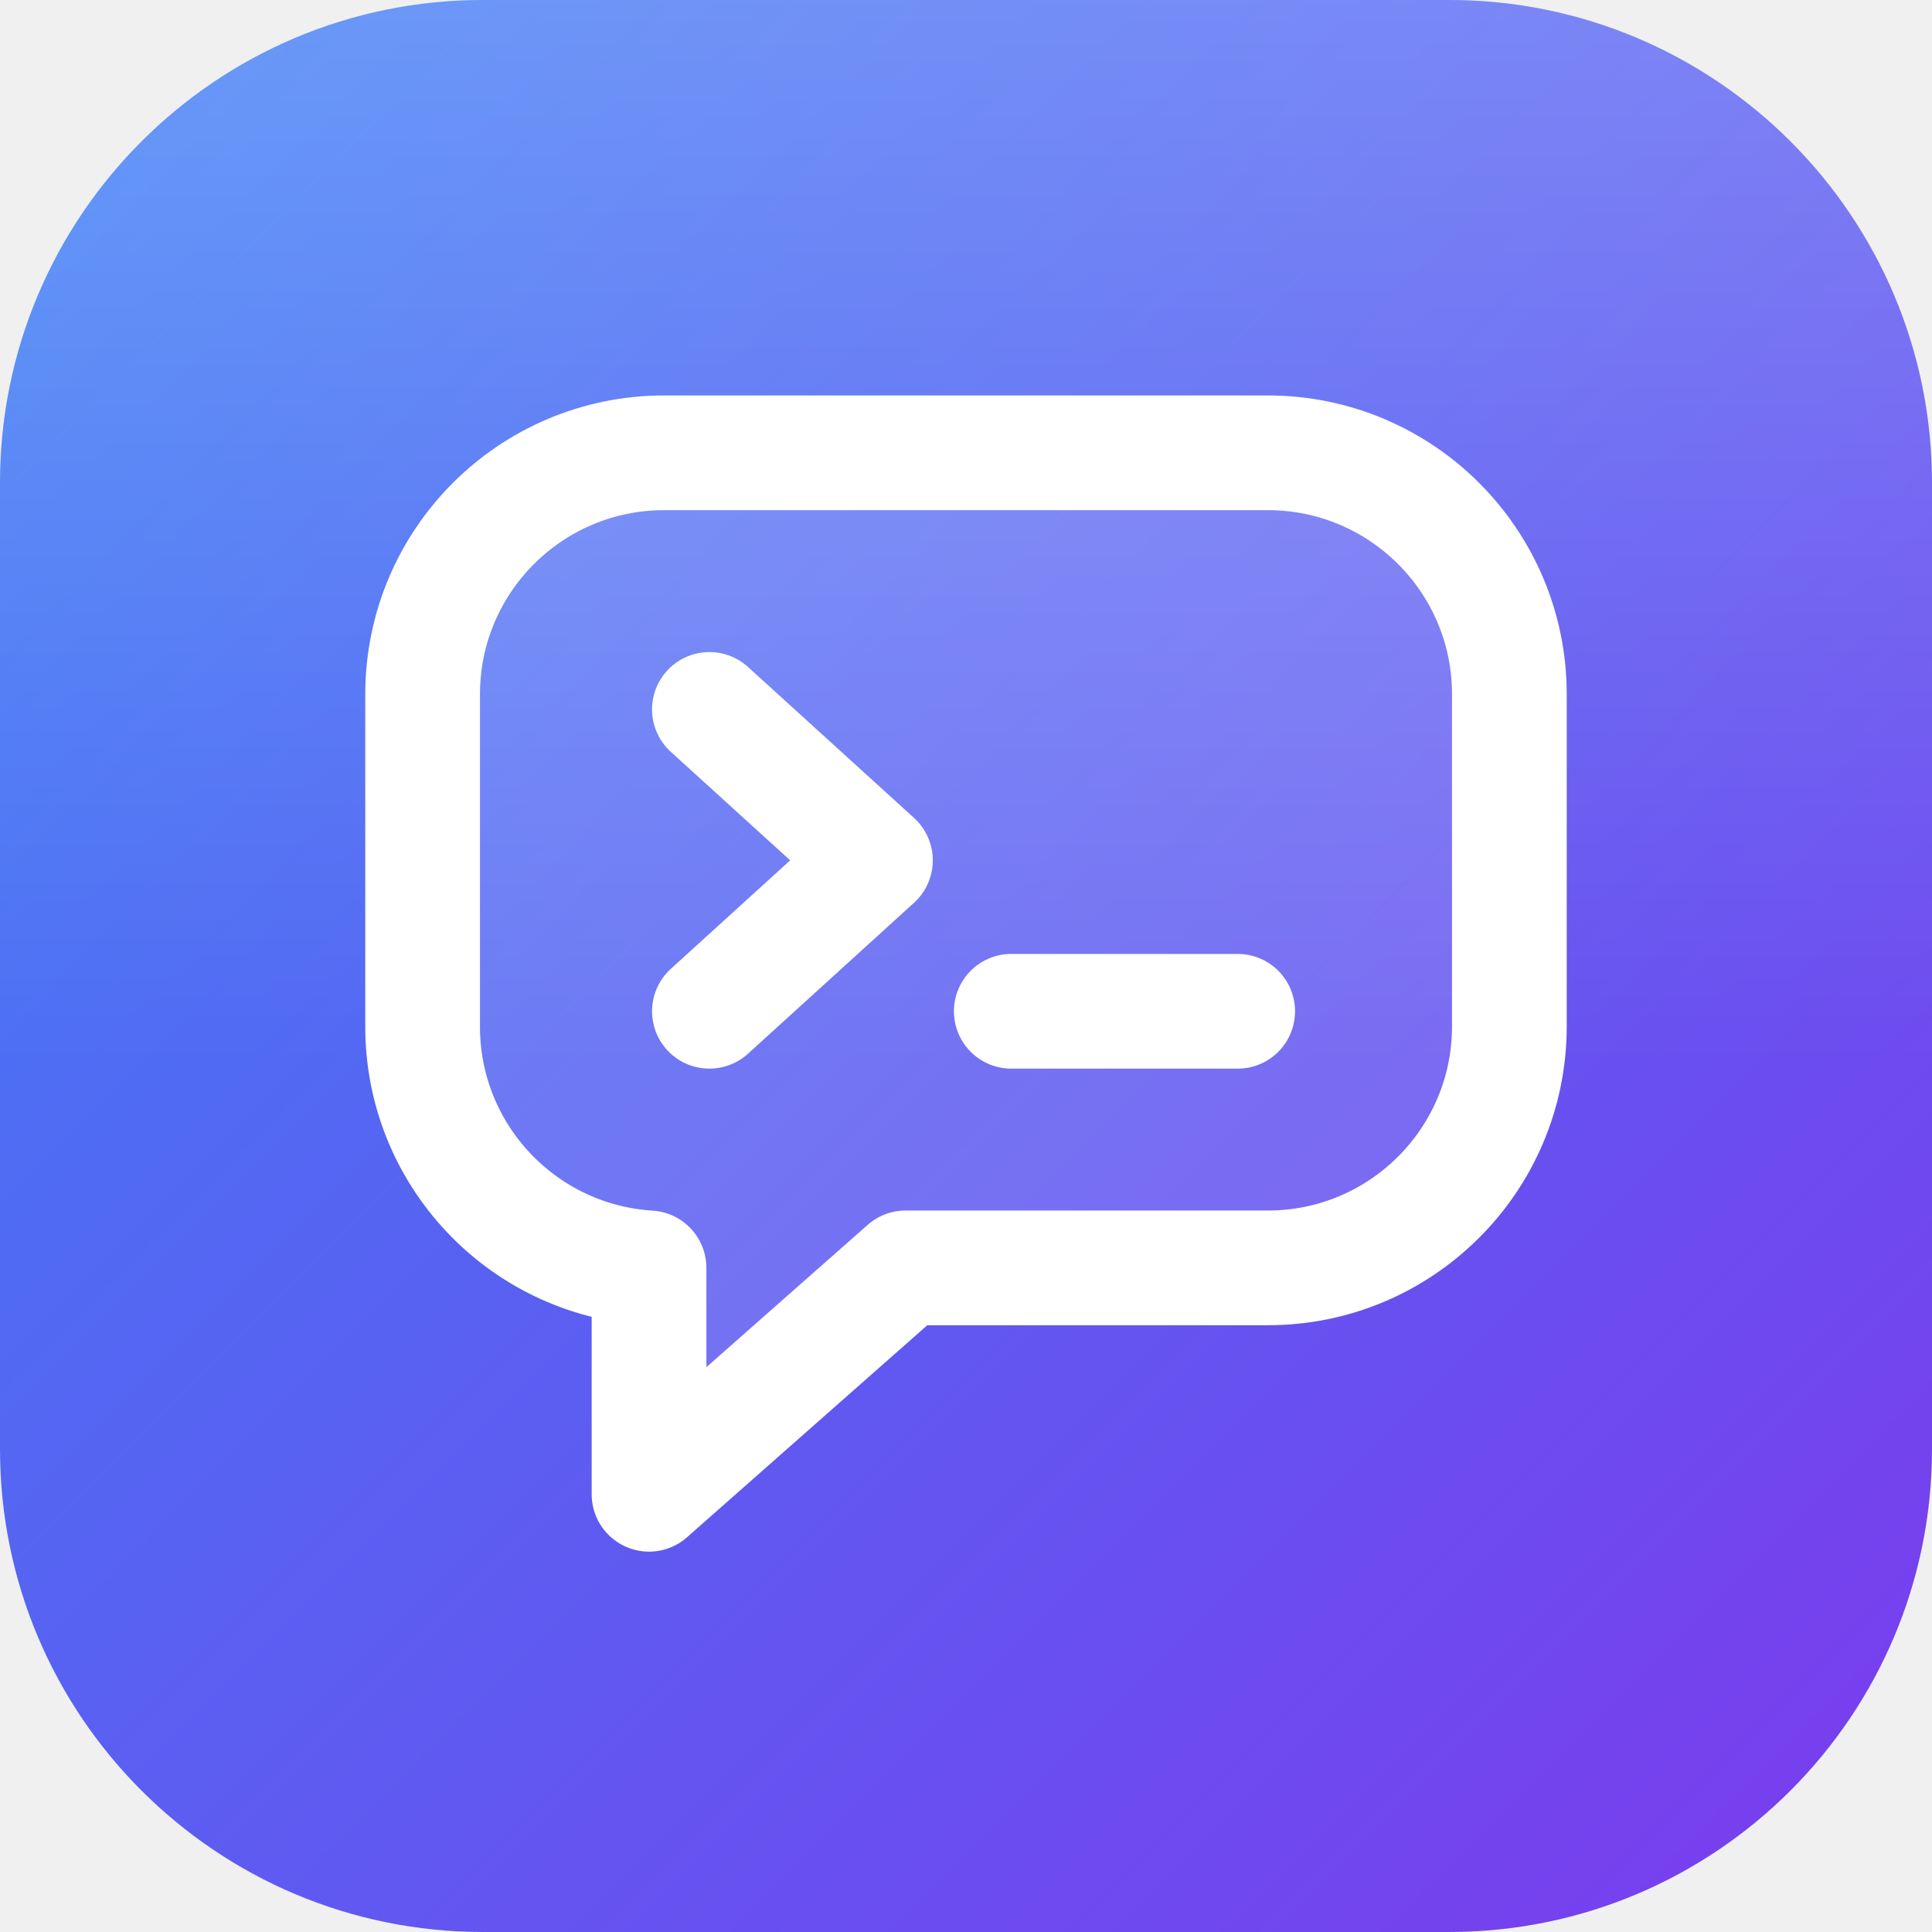
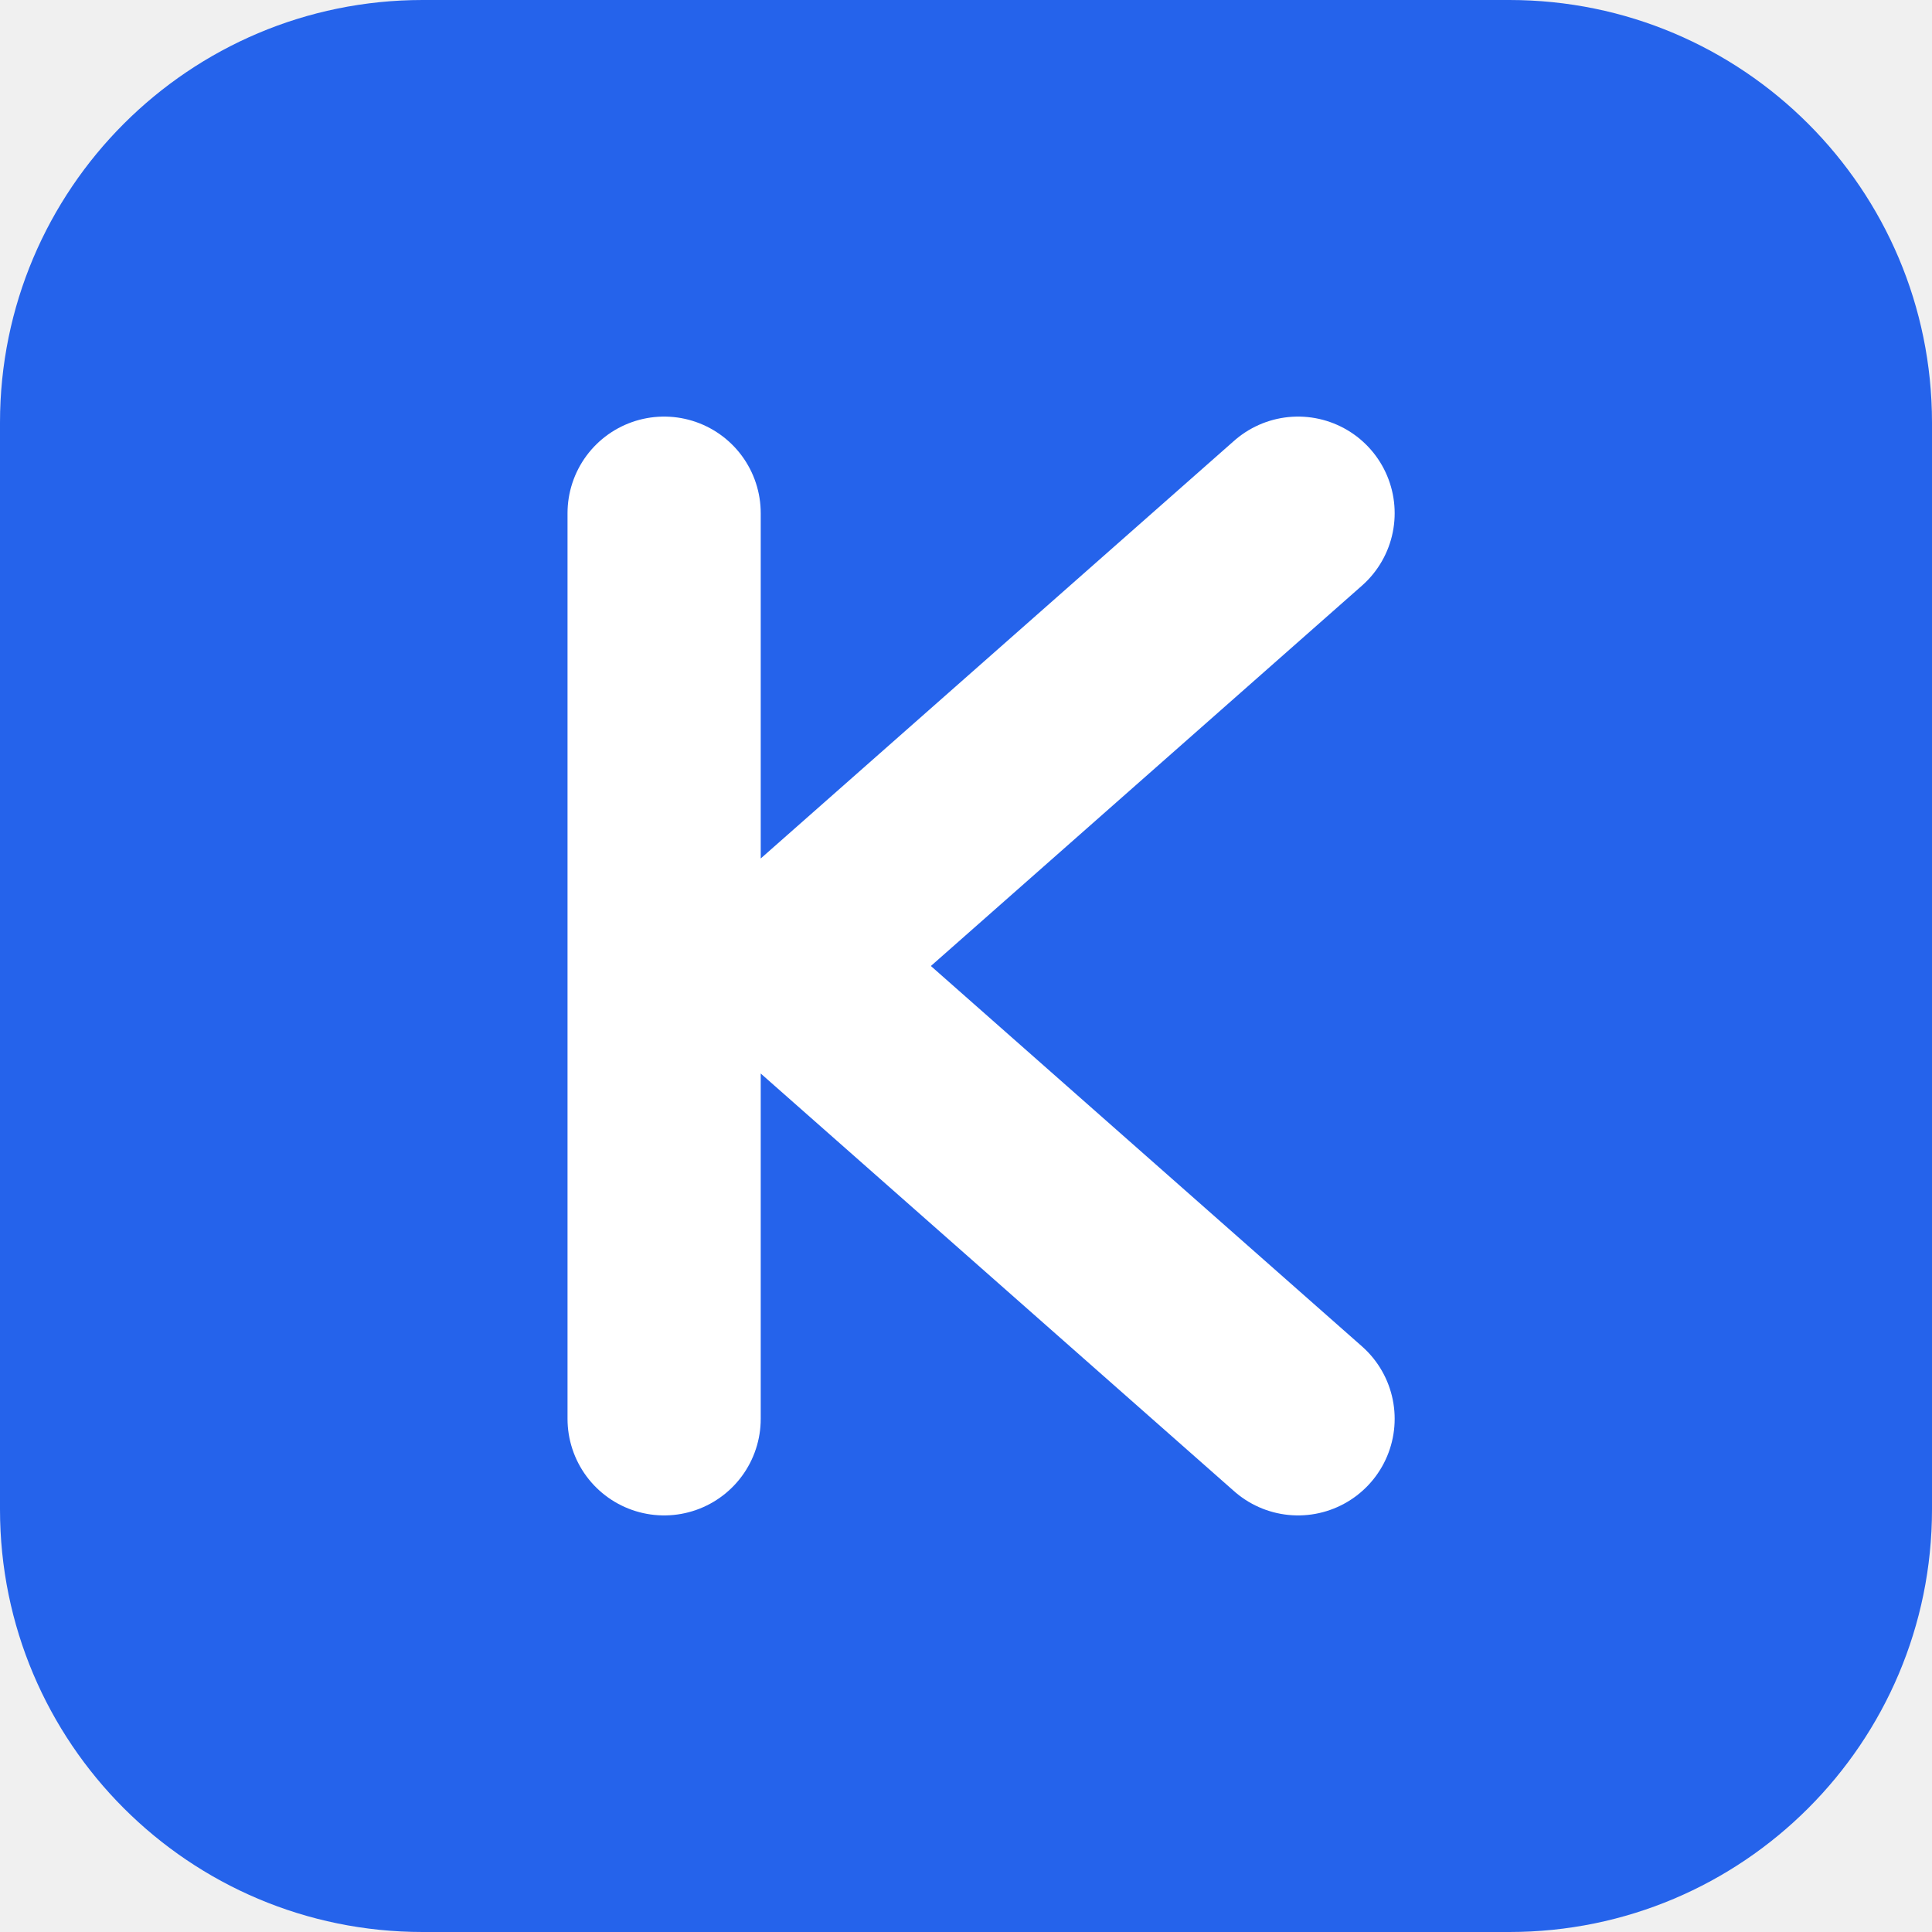
<svg xmlns="http://www.w3.org/2000/svg" viewBox="0 0 32 32">
-   <defs>
-     <linearGradient id="tile" x1="0" y1="0" x2="1" y2="1">
-       <stop offset="0" stop-color="#3b82f6" />
-       <stop offset="1" stop-color="#7c3aed" />
-     </linearGradient>
-     <linearGradient id="shine" x1="0" y1="0" x2="0" y2="1">
-       <stop offset="0" stop-color="#fff" stop-opacity=".22" />
-       <stop offset=".55" stop-color="#fff" stop-opacity="0" />
-     </linearGradient>
-   </defs>
-   <rect width="32" height="32" rx="8" fill="url(#tile)" />
-   <rect width="32" height="32" rx="8" fill="url(#shine)" />
-   <path d="M11 7.5h10a4 4 0 0 1 4 4v5.5a4 4 0 0 1-4 4h-6l-4.25 3.75V21A4 4 0 0 1 7 17v-5.5a4 4 0 0 1 4-4z" fill="#fff" fill-opacity=".14" stroke="#fff" stroke-width="1.9" stroke-linejoin="round" />
-   <path d="M11.75 11.75l2.75 2.5-2.75 2.5" fill="none" stroke="#fff" stroke-width="1.9" stroke-linecap="round" stroke-linejoin="round" />
-   <path d="M16.75 16.75h3.75" stroke="#fff" stroke-width="1.9" stroke-linecap="round" />
+   <rect width="32" height="32" rx="7" fill="#2563eb" />
+   <path d="M11 8.5v15M21.5 8.5L13 16l8.5 7.5" fill="none" stroke="#fff" stroke-width="3.2" stroke-linecap="round" stroke-linejoin="round" />
</svg>
